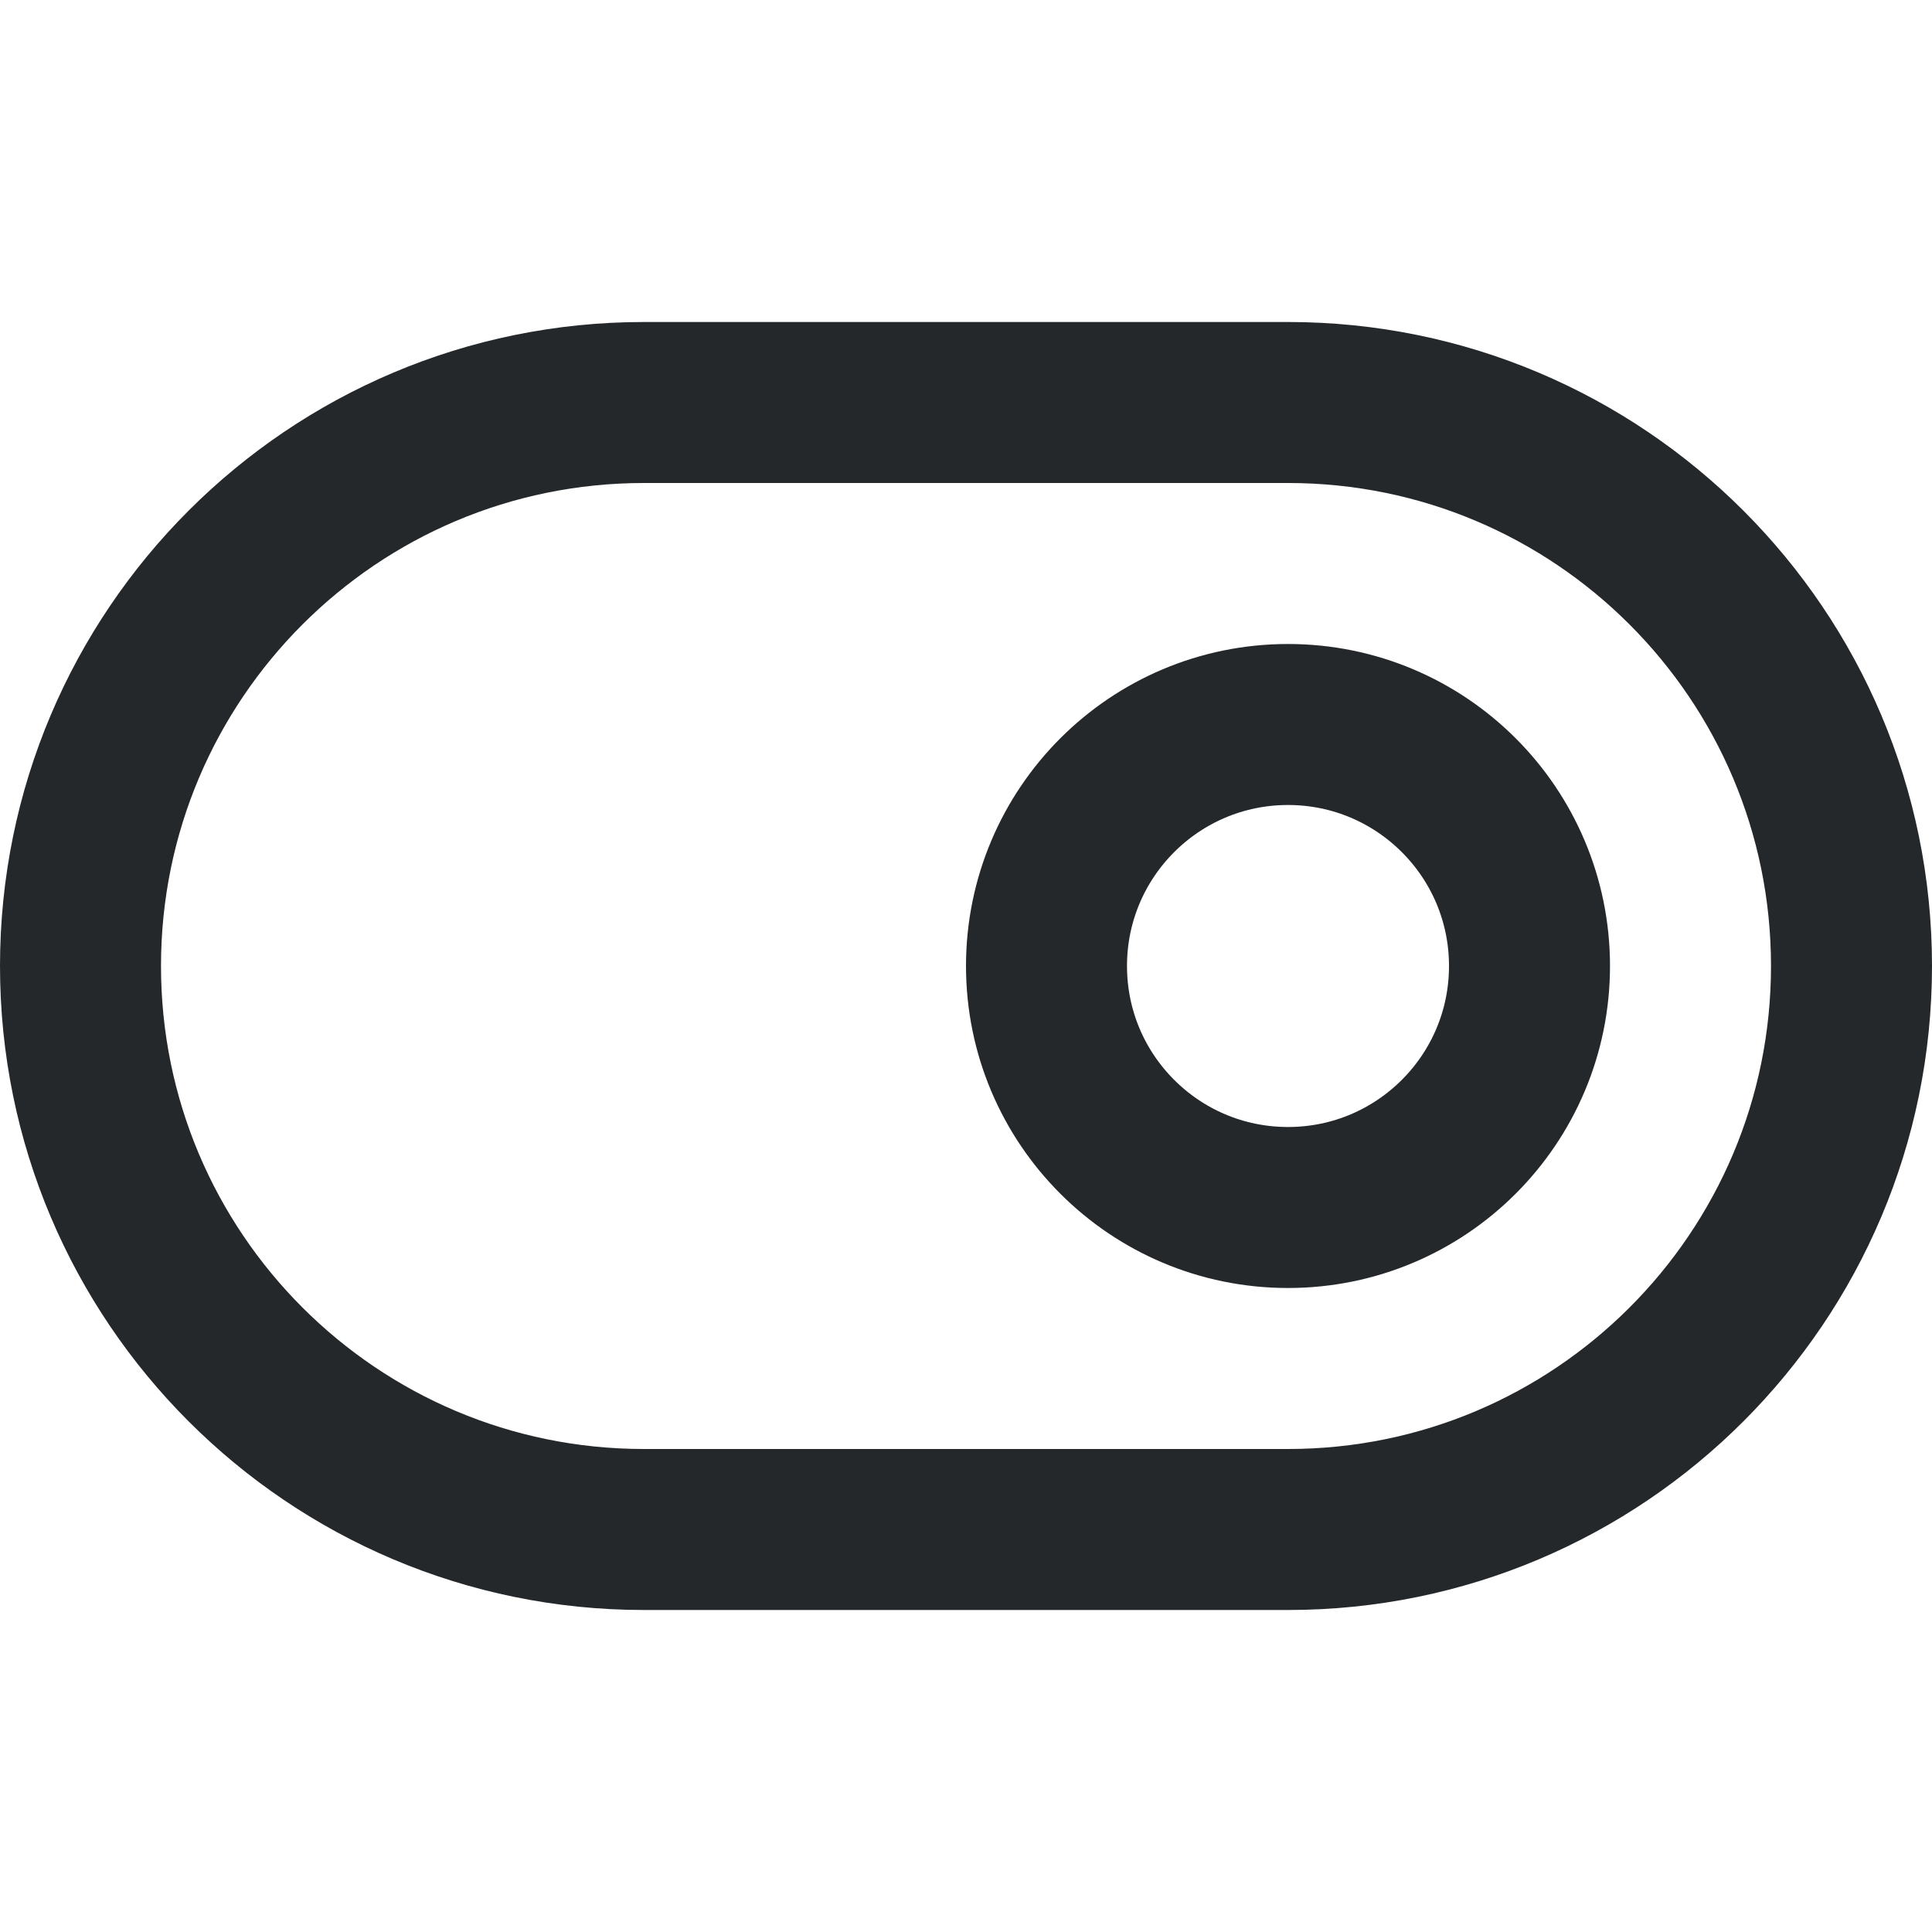
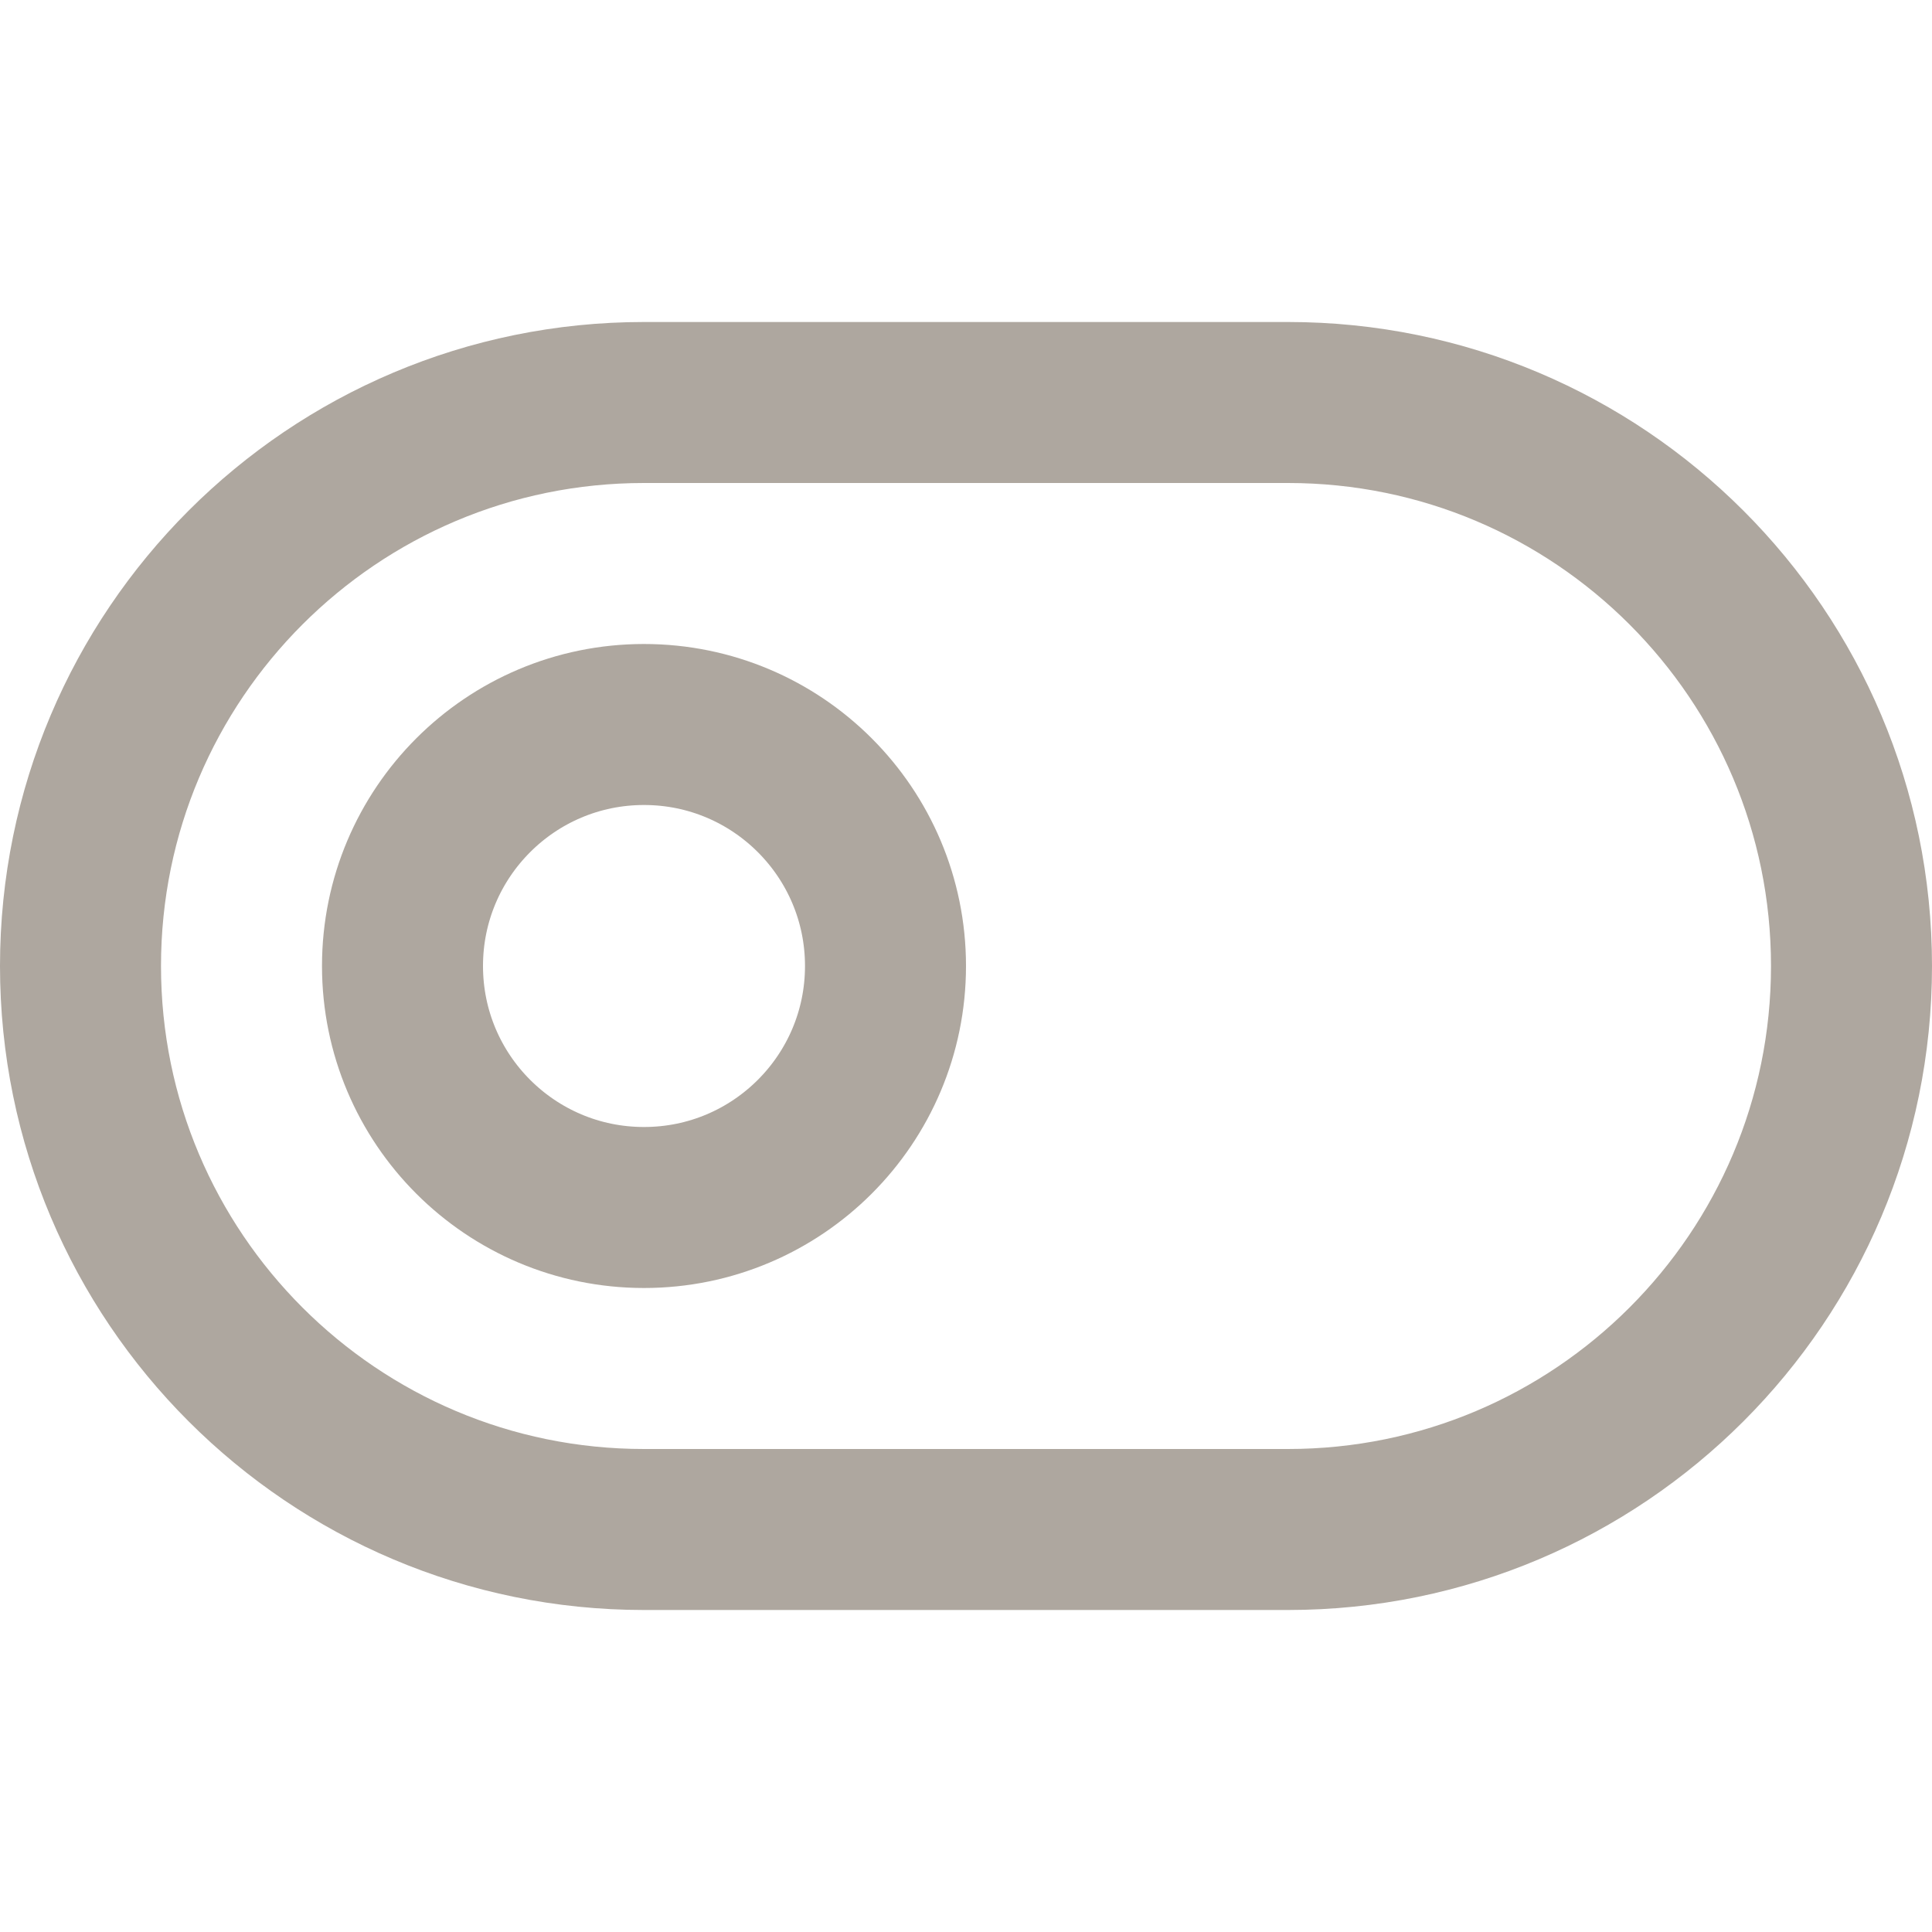
<svg xmlns="http://www.w3.org/2000/svg" width="24" height="24" viewBox="0 0 24 24" fill="none">
-   <path d="M16 5H8C4.134 5 1 8.134 1 12C1 15.866 4.134 19 8 19H16C19.866 19 23 15.866 23 12C23 8.134 19.866 5 16 5Z" stroke="#25282B" stroke-width="2" stroke-linecap="round" stroke-linejoin="round" />
-   <path d="M16 15C17.657 15 19 13.657 19 12C19 10.343 17.657 9 16 9C14.343 9 13 10.343 13 12C13 13.657 14.343 15 16 15Z" stroke="#25282B" stroke-width="2" stroke-linecap="round" stroke-linejoin="round" />
+   <path d="M16 5H8C4.134 5 1 8.134 1 12C1 15.866 4.134 19 8 19H16C19.866 19 23 15.866 23 12C23 8.134 19.866 5 16 5Z" stroke="#aea79f" stroke-width="2" stroke-linecap="round" stroke-linejoin="round" />
+   <path d="M8 15C9.657 15 11 13.657 11 12C11 10.343 9.657 9 8 9C6.343 9 5 10.343 5 12C5 13.657 6.343 15 8 15Z" stroke="#aea79f" stroke-width="2" stroke-linecap="round" stroke-linejoin="round" />
</svg>
